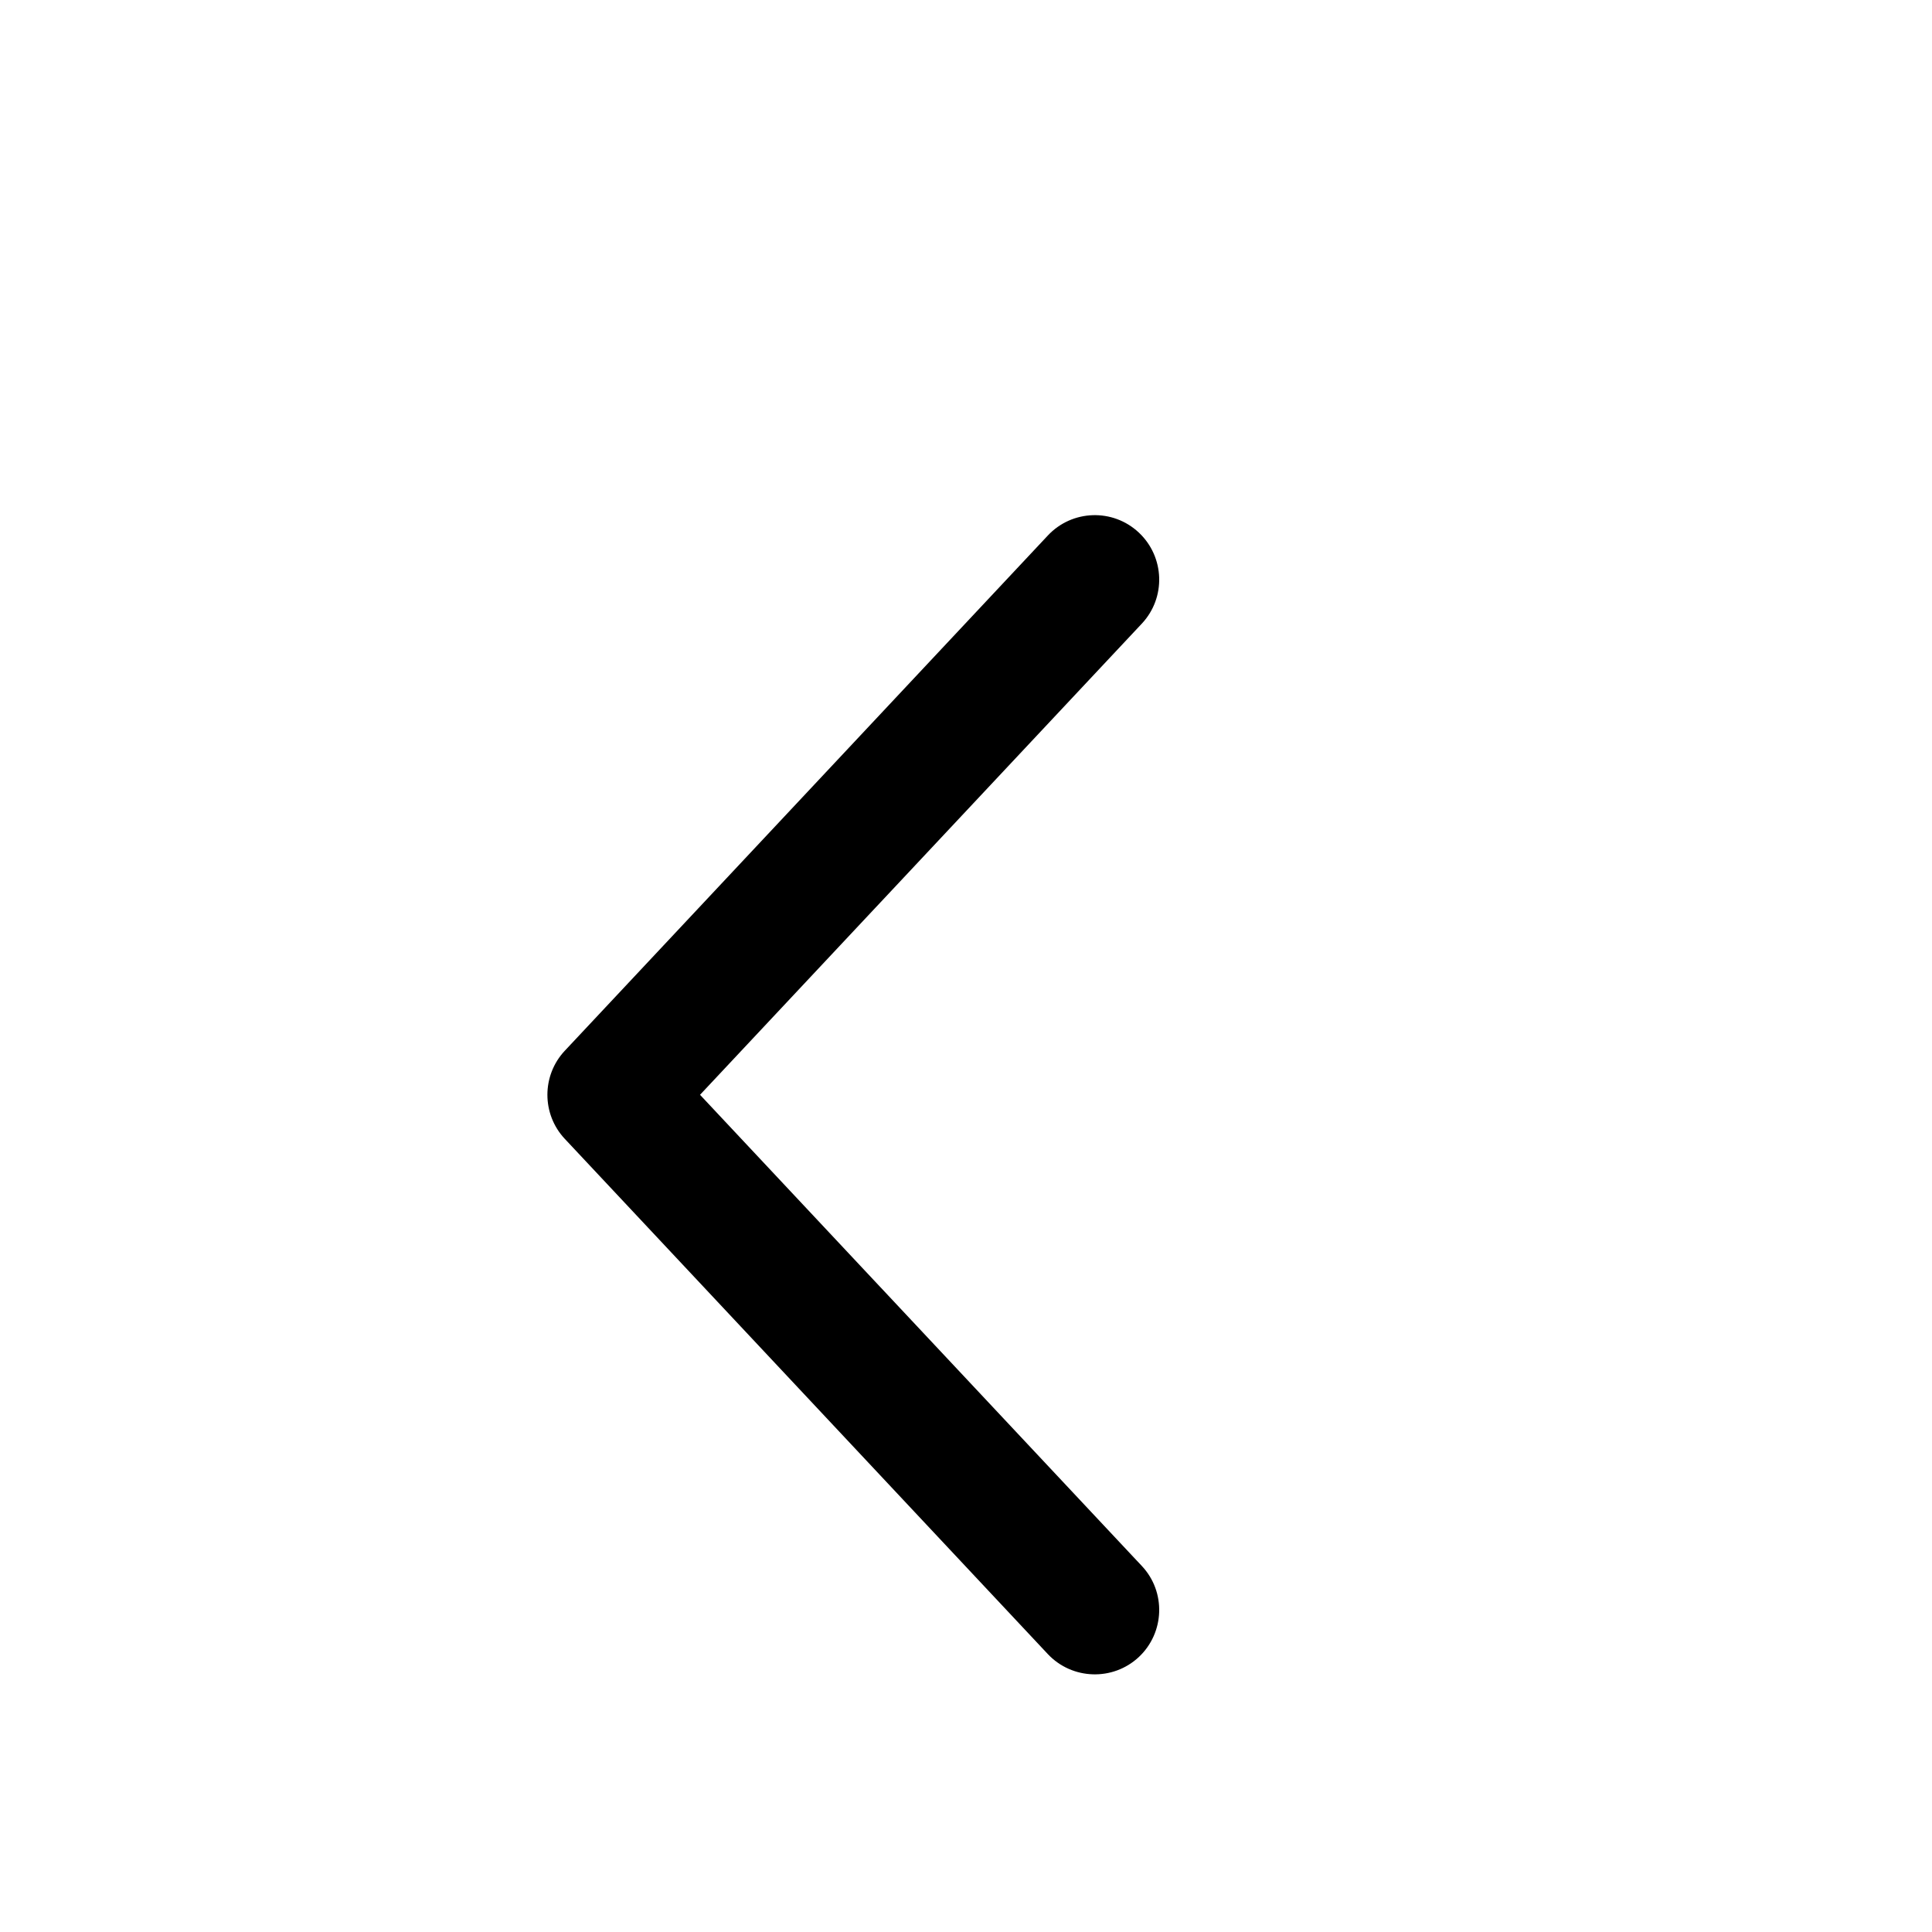
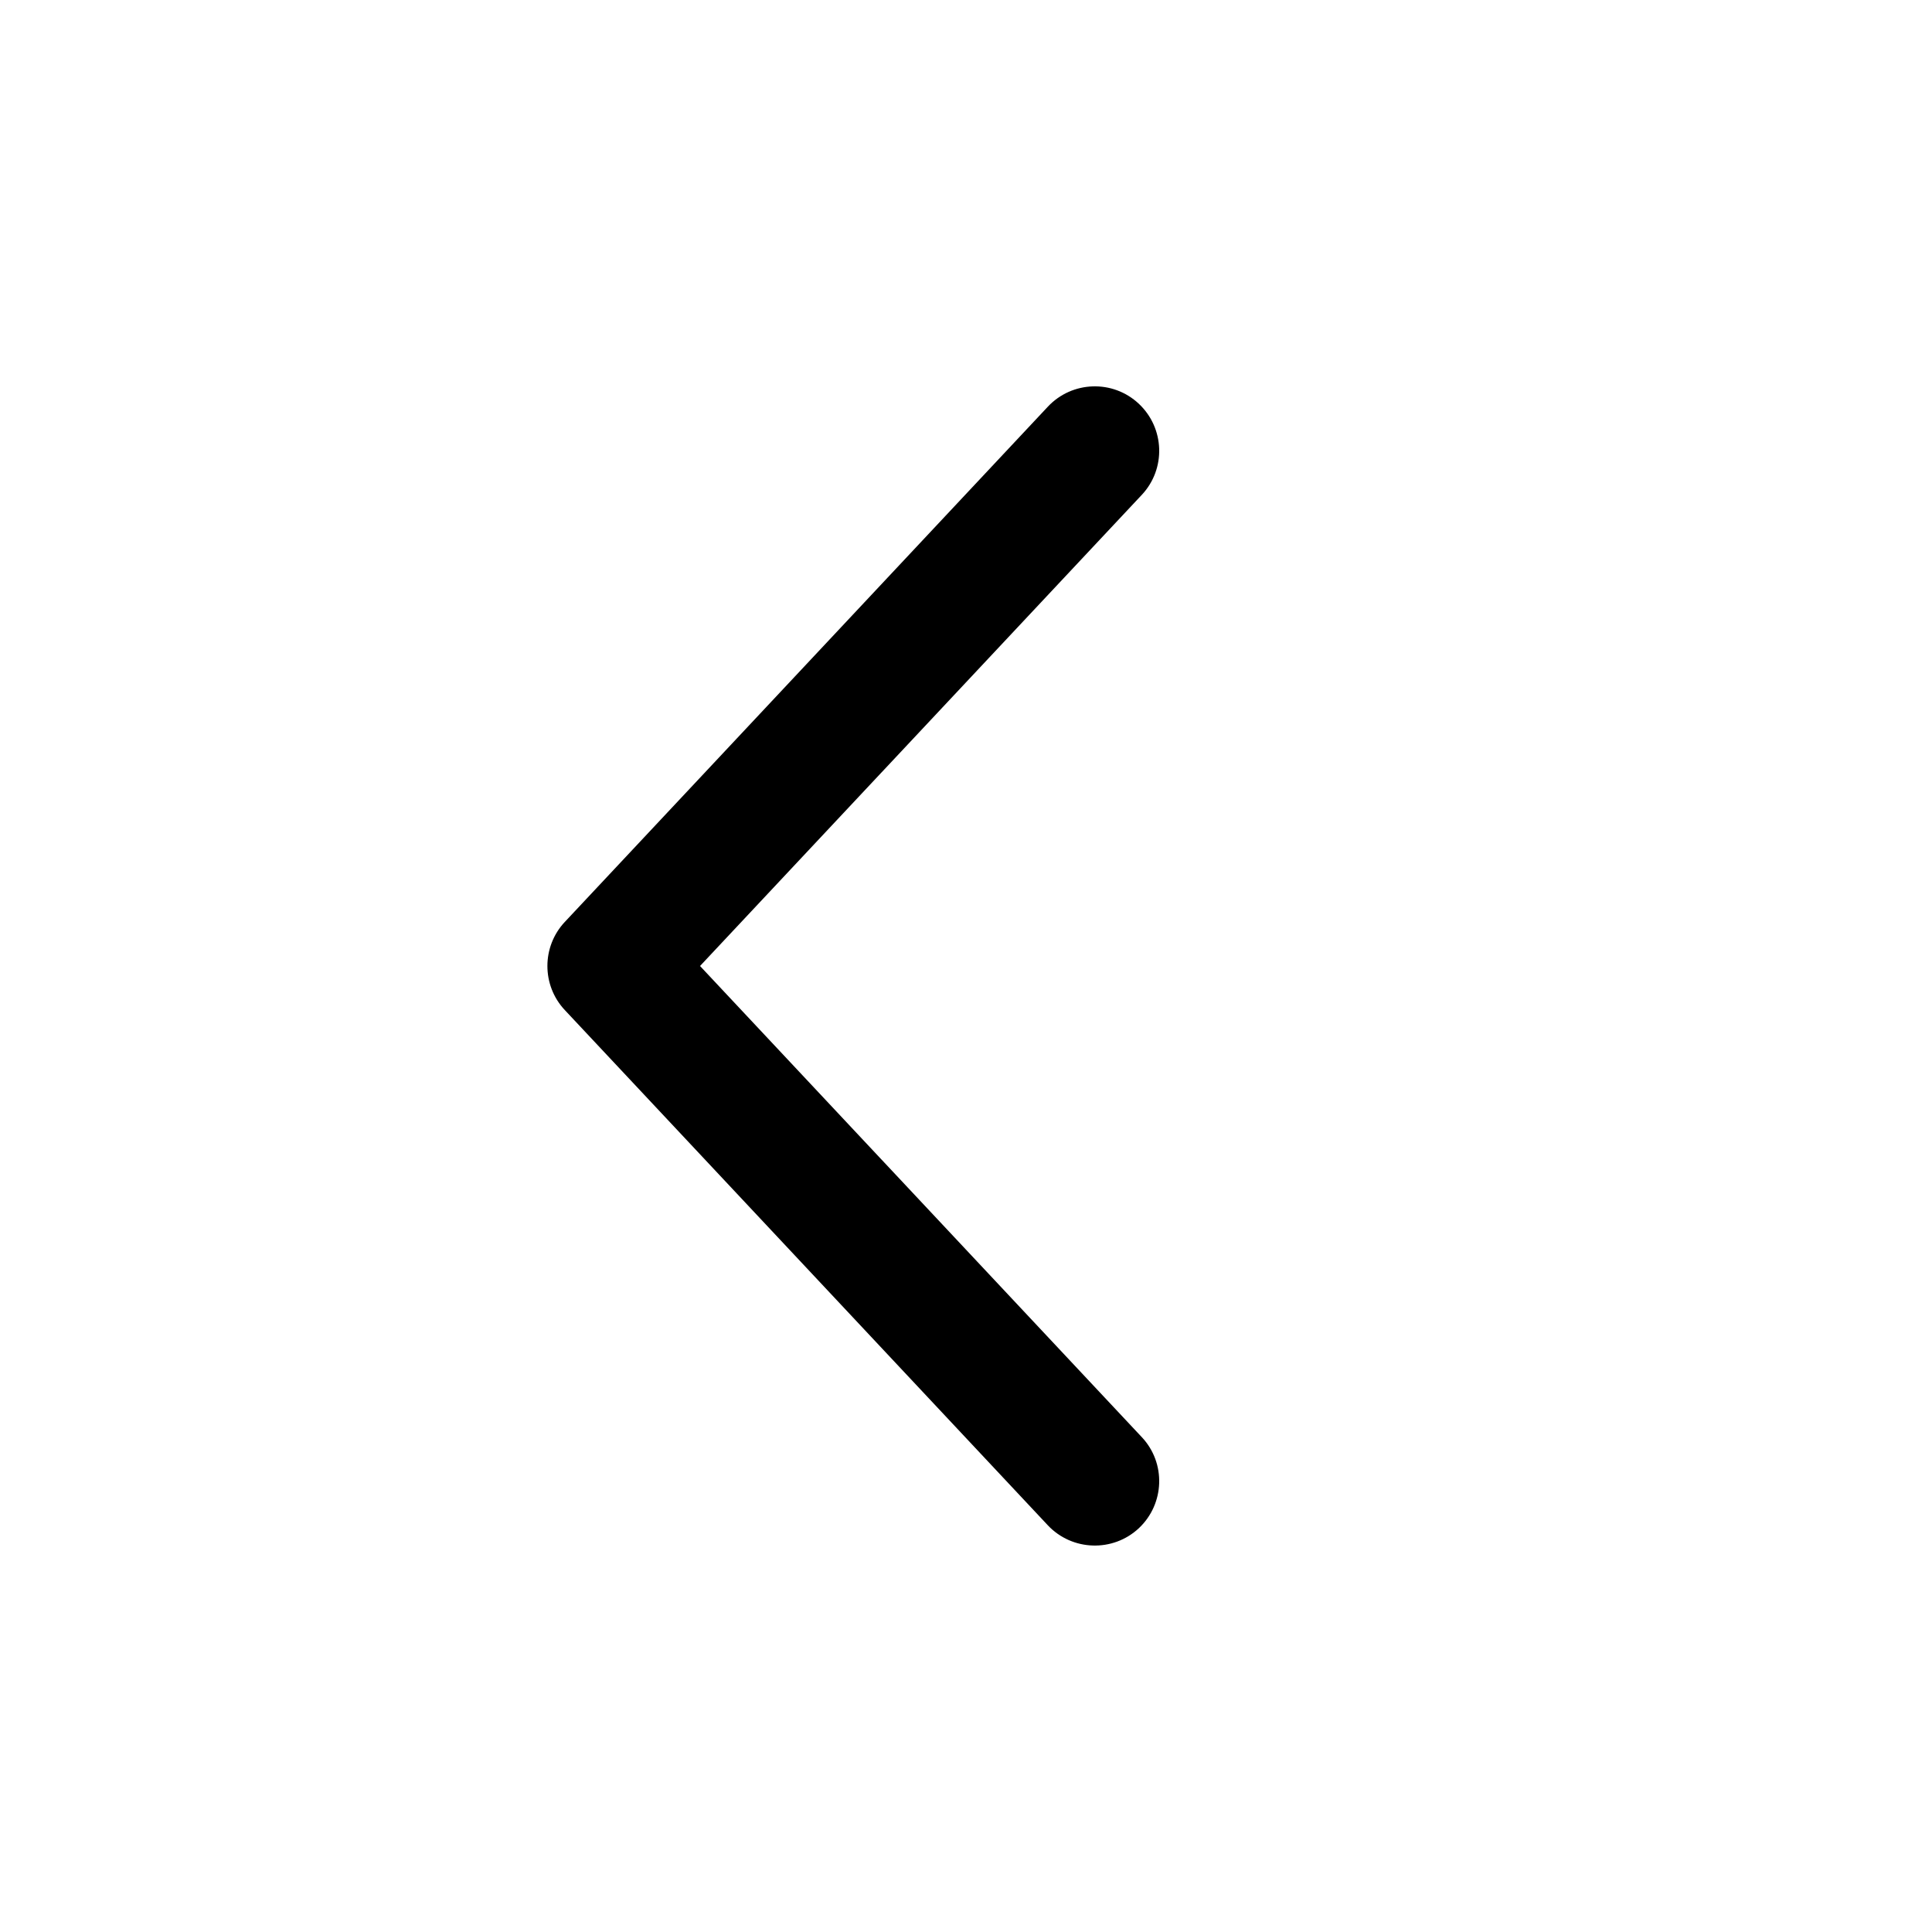
- <svg xmlns="http://www.w3.org/2000/svg" viewBox="0 0 15 15" fill="none">
-   <path fill-rule="evenodd" clip-rule="evenodd" d="M8.842 4.135C9.043 4.324 9.054 4.64 8.865 4.842L5.435 8.5L8.865 12.158C9.054 12.359 9.043 12.676 8.842 12.865C8.641 13.053 8.324 13.043 8.135 12.842L4.385 8.842C4.205 8.65 4.205 8.35 4.385 8.158L8.135 4.158C8.324 3.956 8.641 3.946 8.842 4.135Z" fill="currentColor" />
+ <svg xmlns="http://www.w3.org/2000/svg" viewBox="0 0 15 15" fill="currentColor">
+   <path fill-rule="evenodd" clip-rule="evenodd" d="M8.842 3.135C9.043 3.324 9.054 3.64 8.865 3.842L5.435 7.5L8.865 11.158C9.054 11.359 9.043 11.676 8.842 11.865C8.641 12.053 8.324 12.043 8.135 11.842L4.385 7.842C4.205 7.65 4.205 7.35 4.385 7.158L8.135 3.158C8.324 2.956 8.641 2.946 8.842 3.135Z" fill="currentColor" />
</svg>
